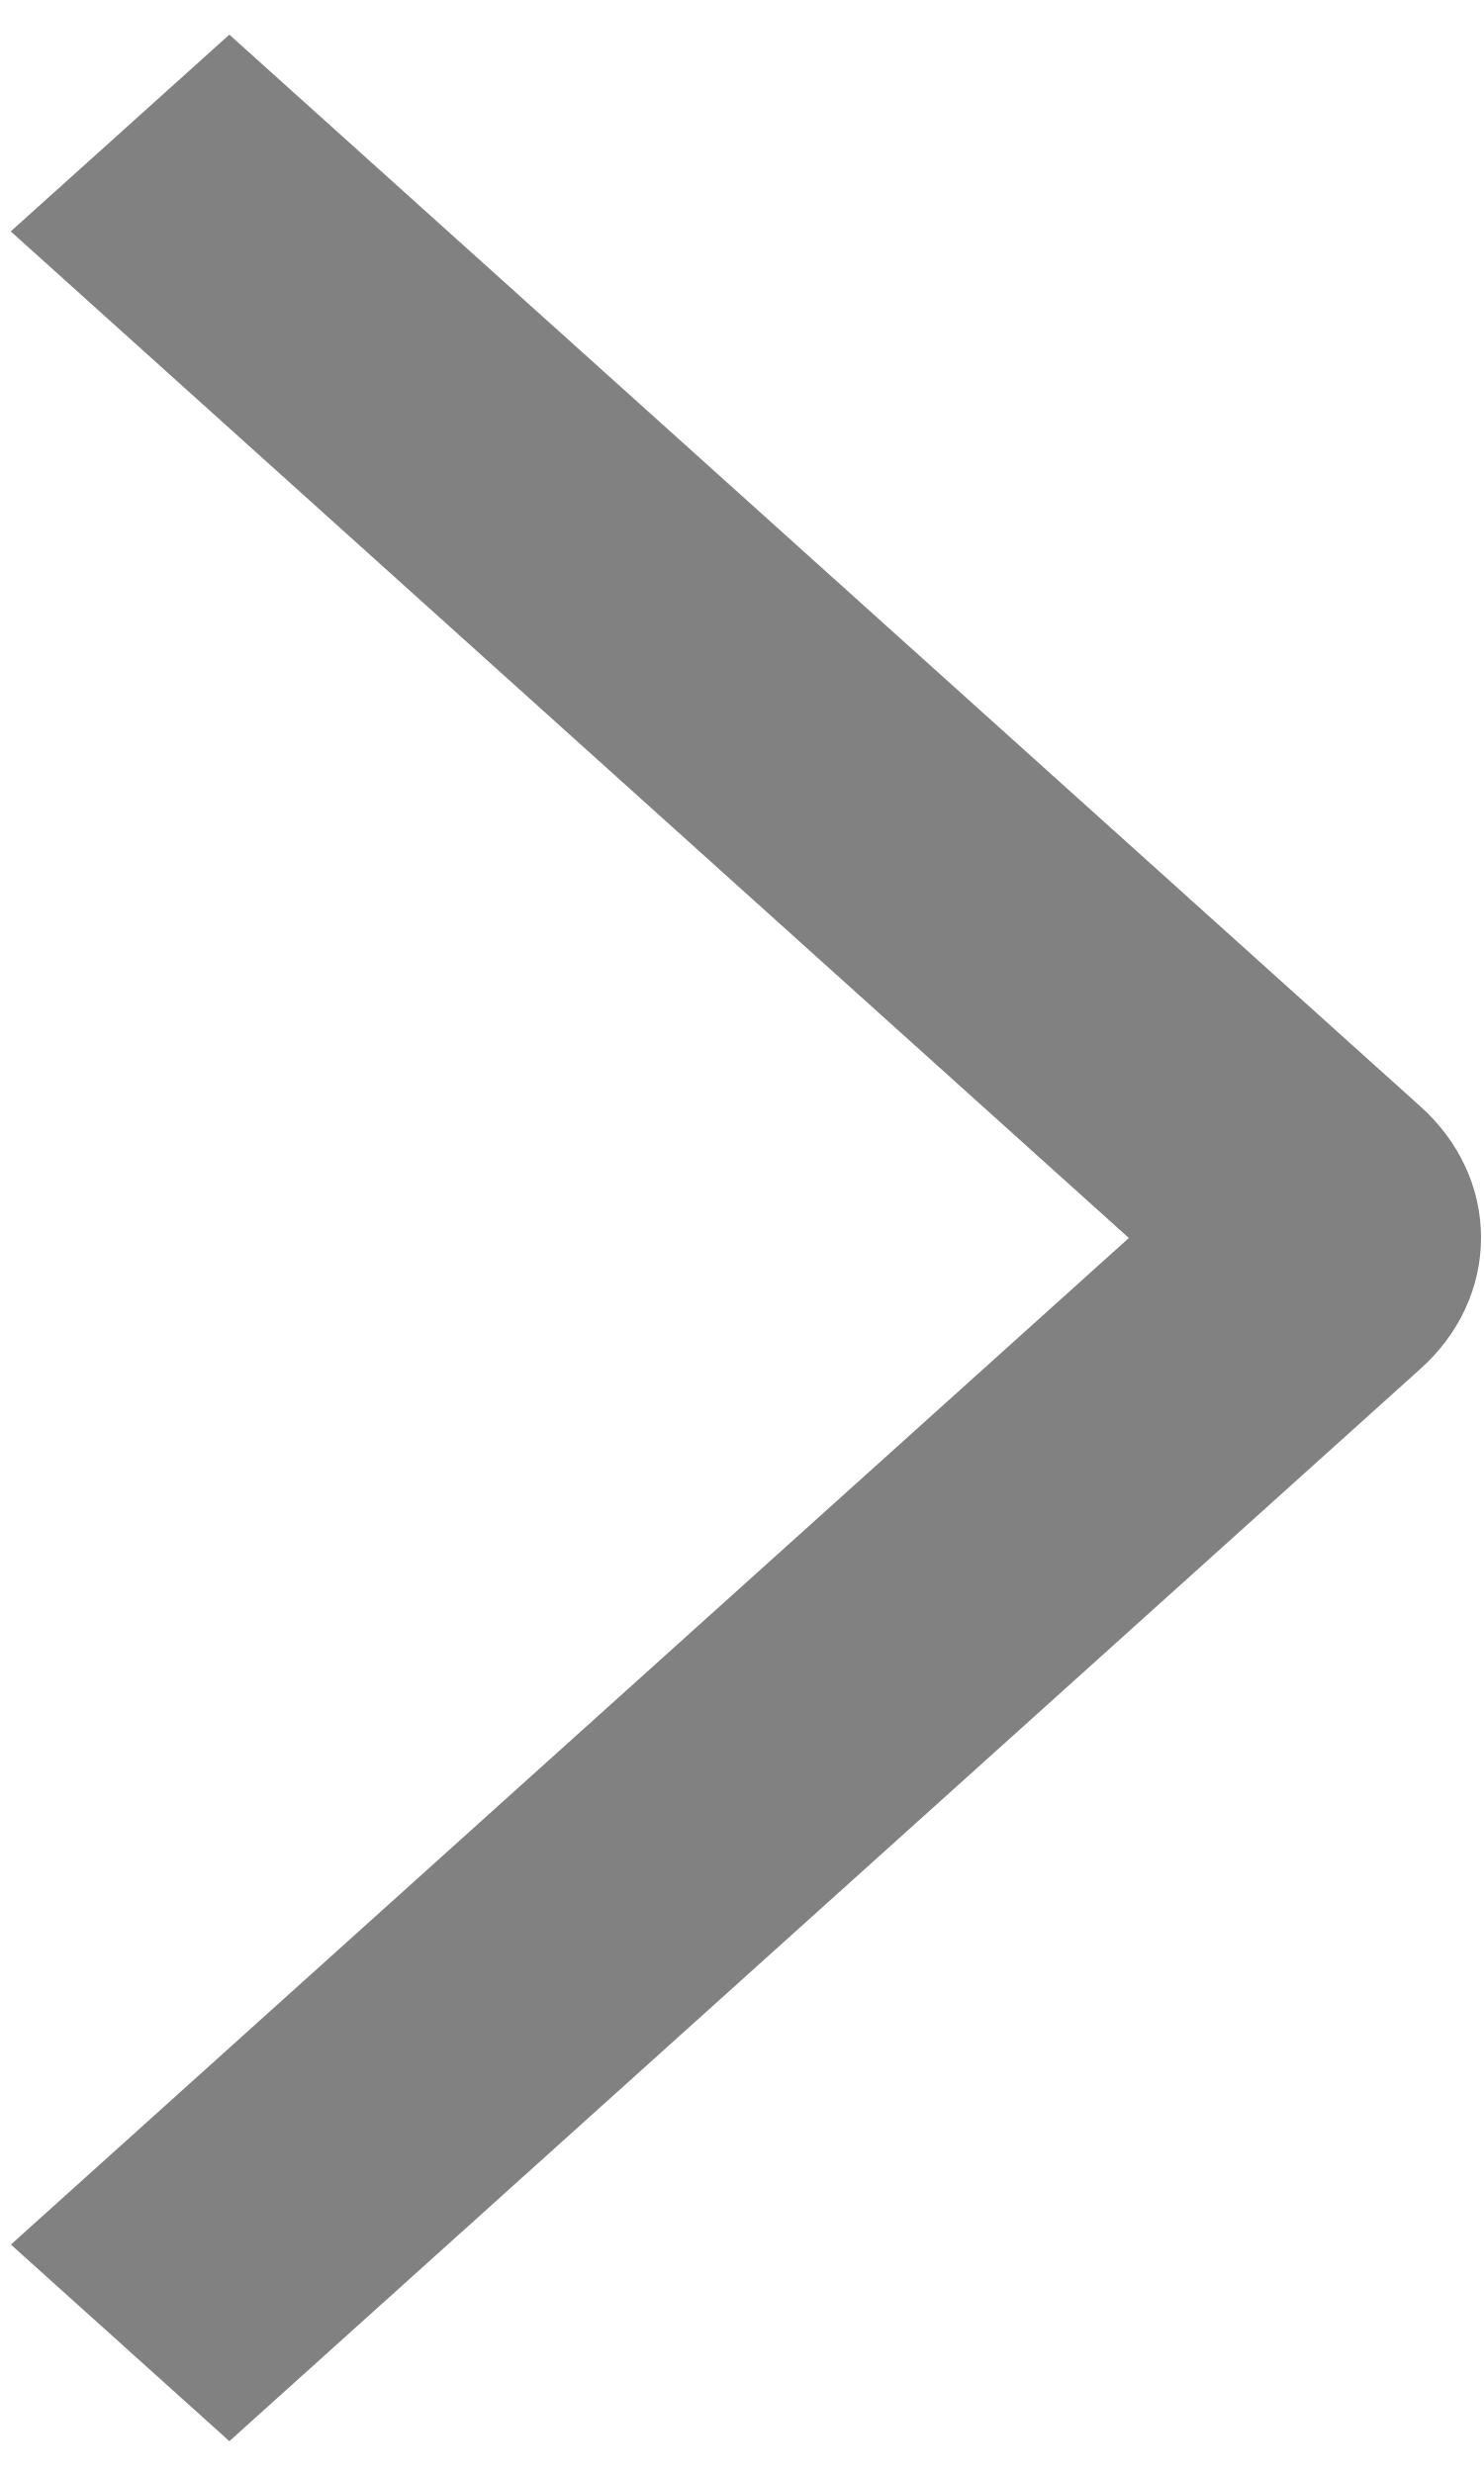
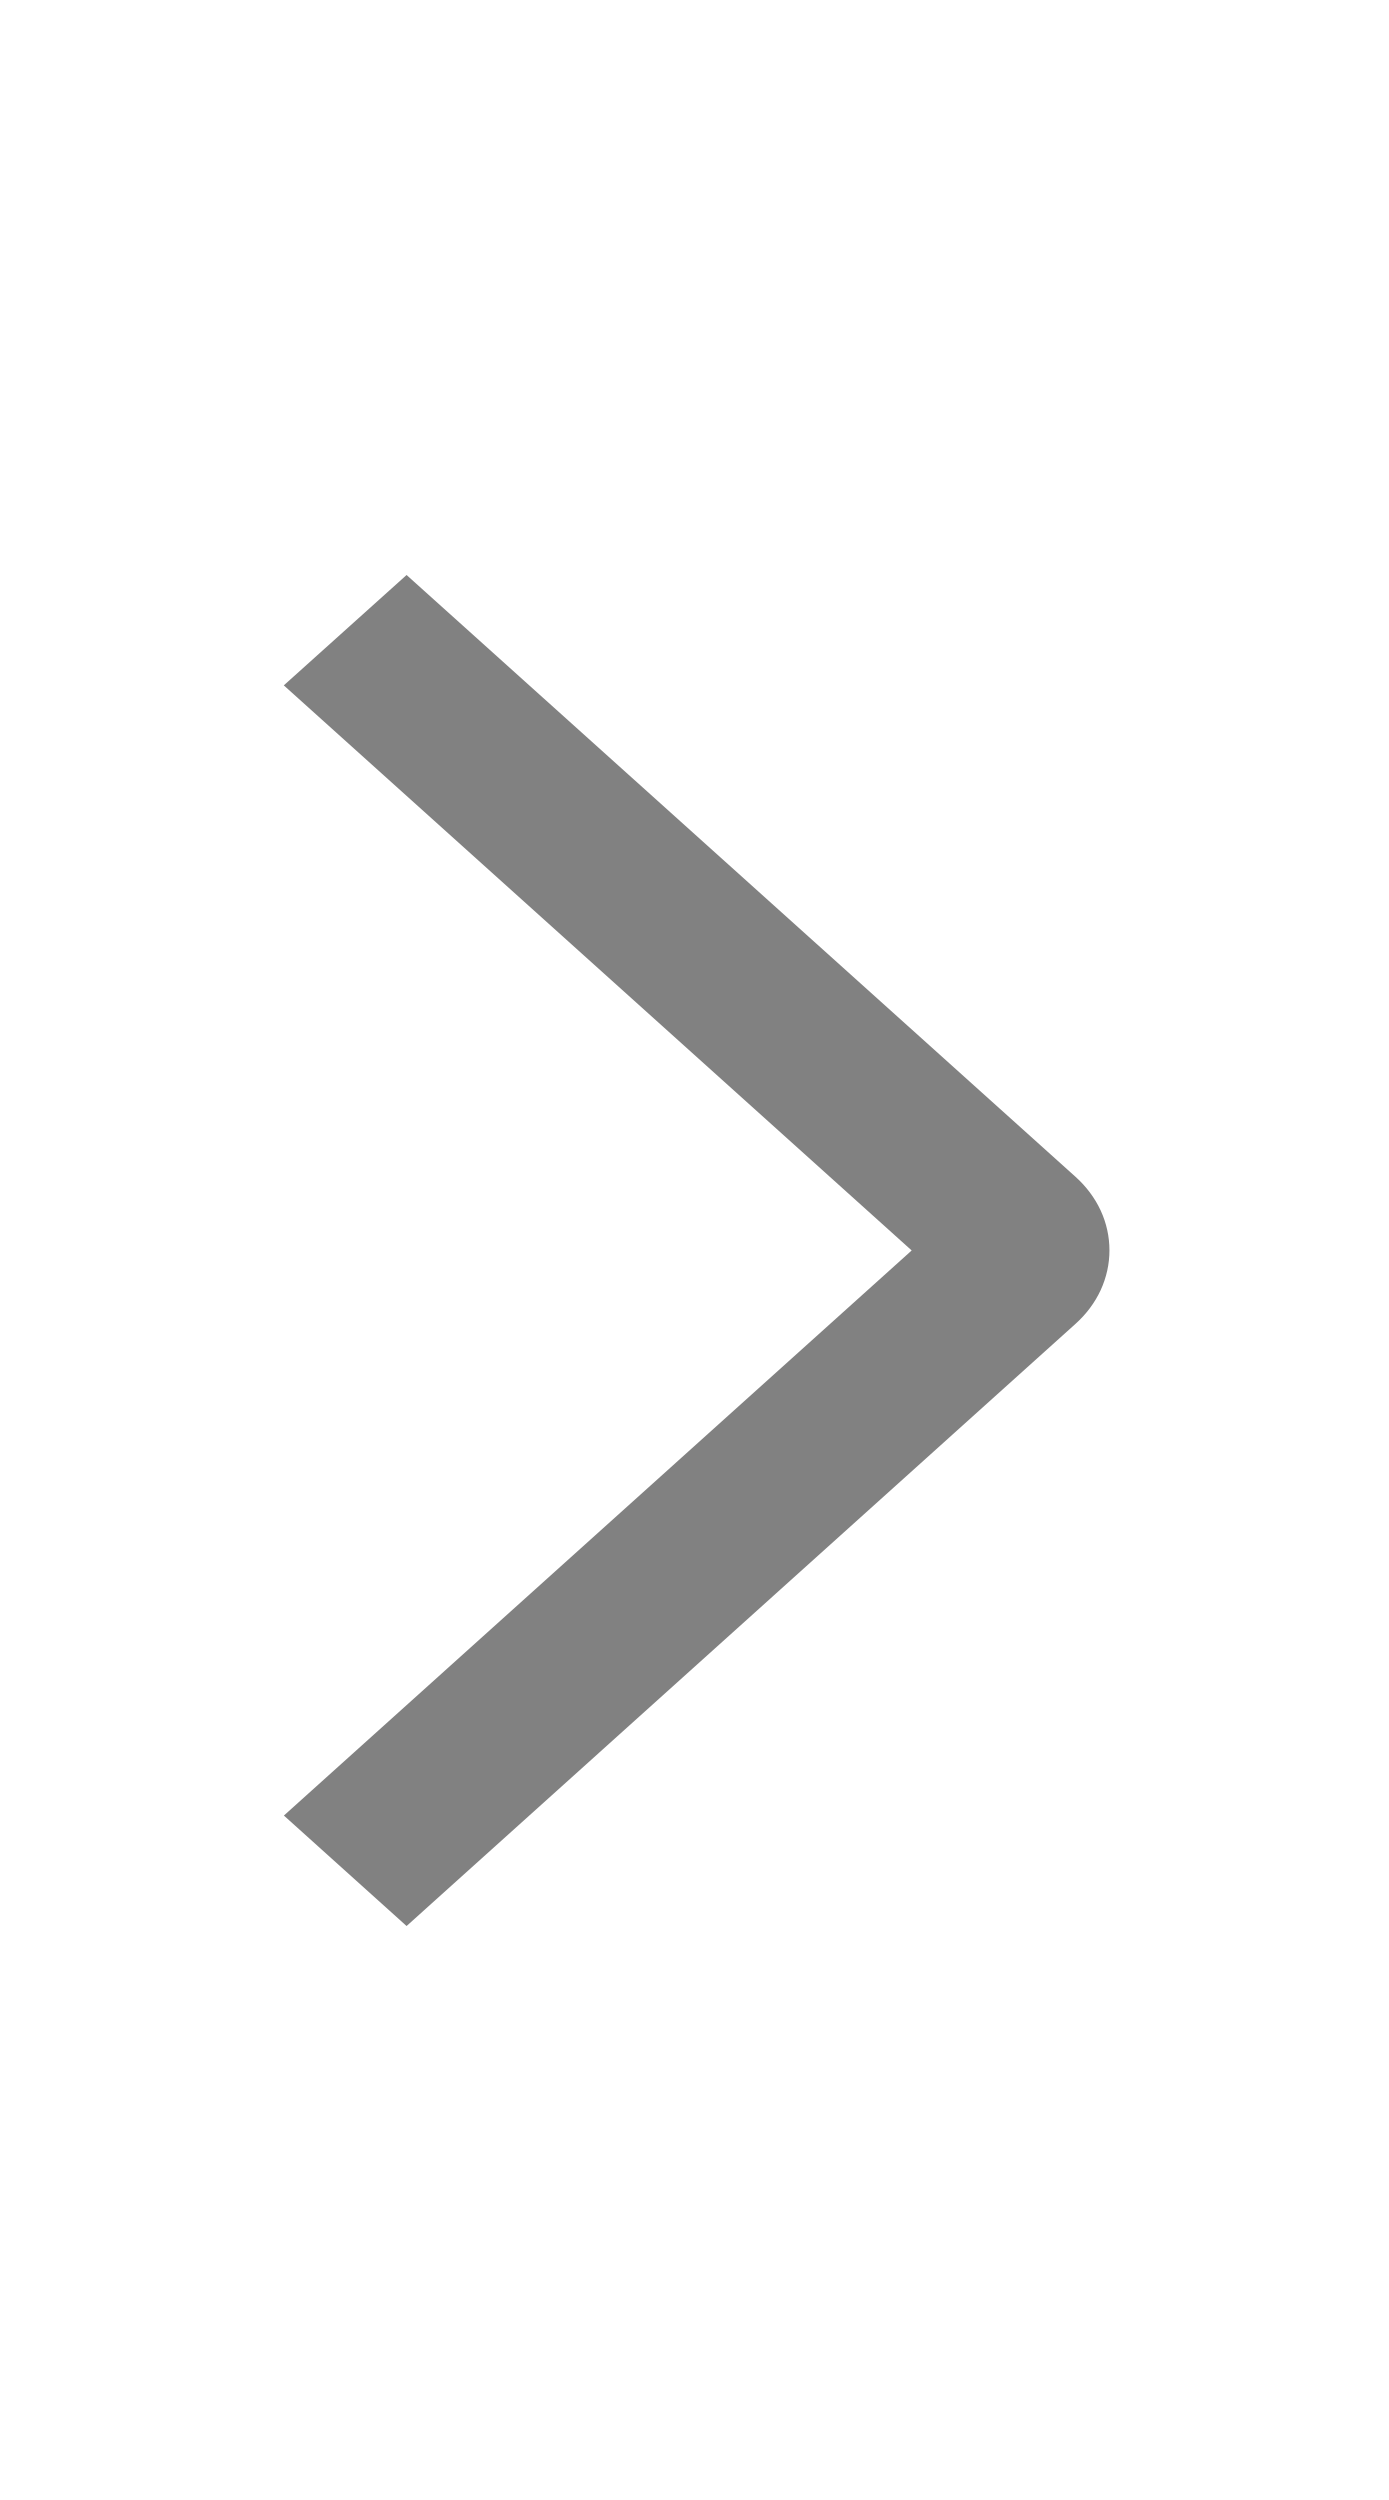
- <svg xmlns="http://www.w3.org/2000/svg" width="9" height="15" viewBox="0 0 9 15" fill="none">
-   <path d="M0.065 1.403L1.391 0.21L8.615 6.709C8.731 6.813 8.824 6.937 8.887 7.074C8.95 7.21 8.982 7.356 8.982 7.504C8.982 7.652 8.95 7.798 8.887 7.934C8.824 8.071 8.731 8.195 8.615 8.299L1.391 14.801L0.066 13.609L6.846 7.506L0.065 1.403Z" fill="#818181" />
+ <svg xmlns="http://www.w3.org/2000/svg" width="15" height="27" viewBox="0 0 15 27" fill="none">
+   <path d="M3.065 7.402L4.391 6.21L11.615 12.709C11.731 12.813 11.824 12.937 11.887 13.073C11.95 13.209 11.982 13.356 11.982 13.504C11.982 13.651 11.95 13.797 11.887 13.934C11.824 14.07 11.731 14.194 11.615 14.298L4.391 20.801L3.066 19.608L9.846 13.505L3.065 7.402Z" fill="#818181" />
</svg>
